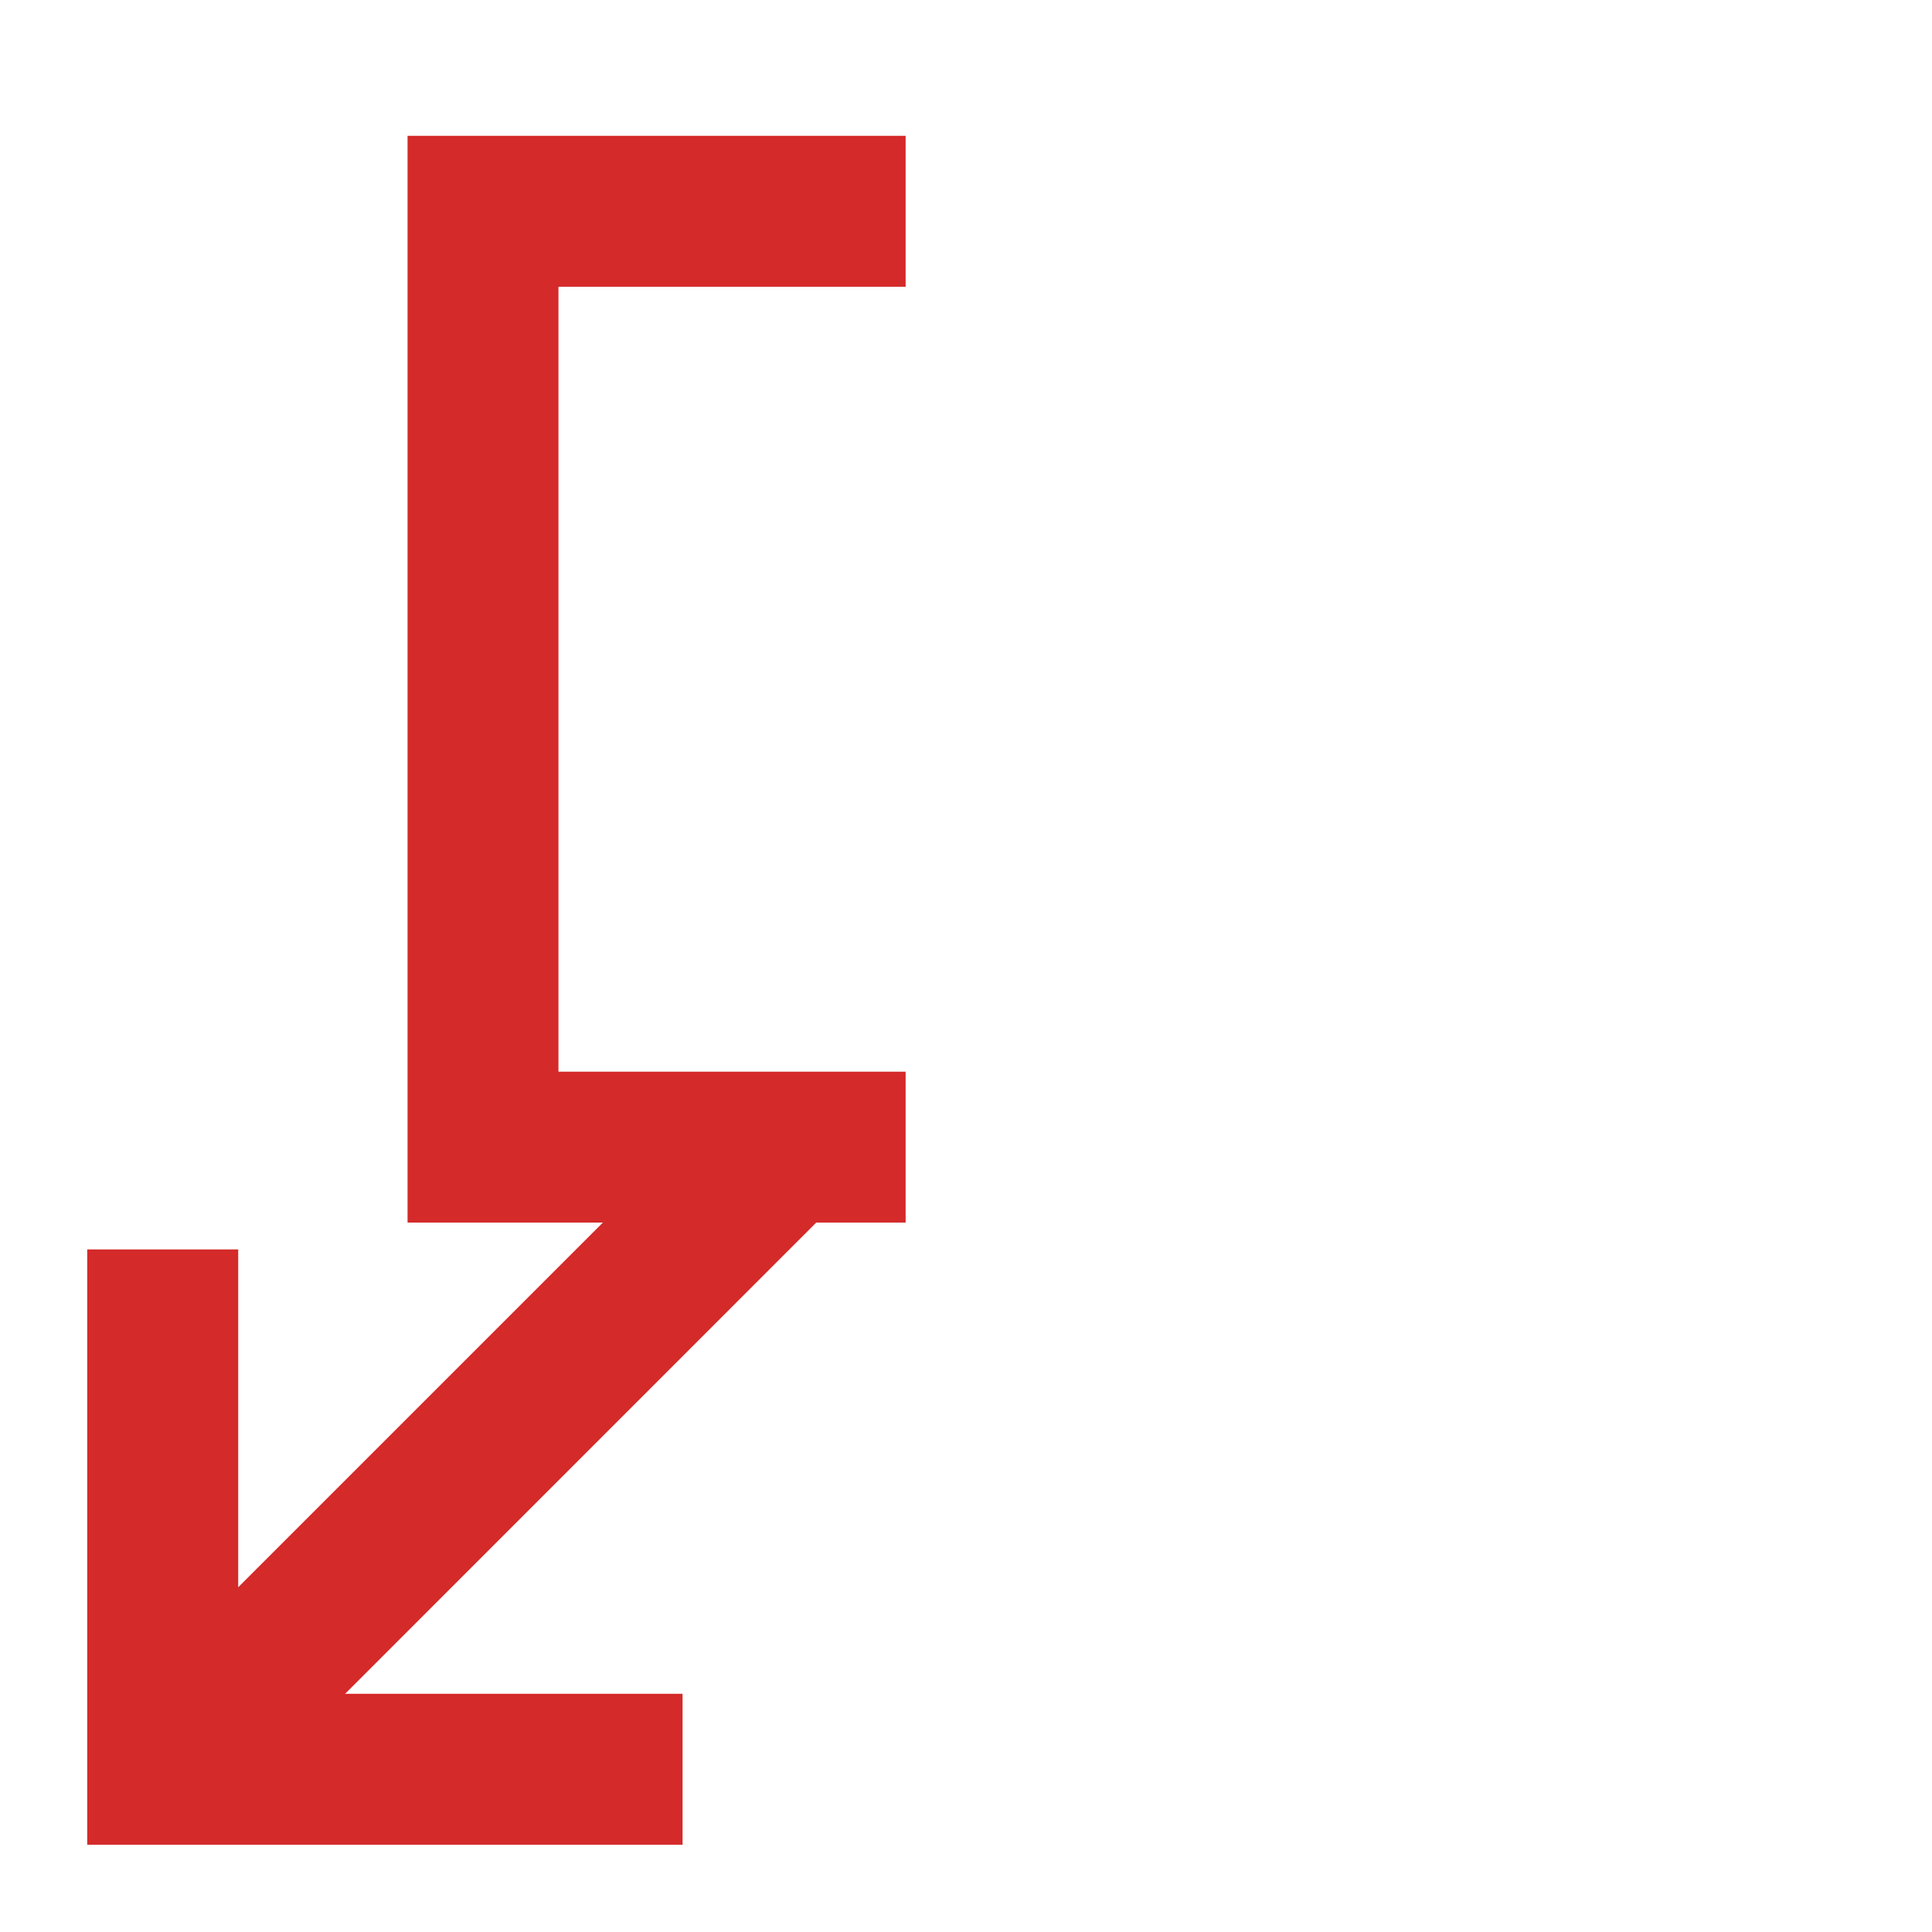
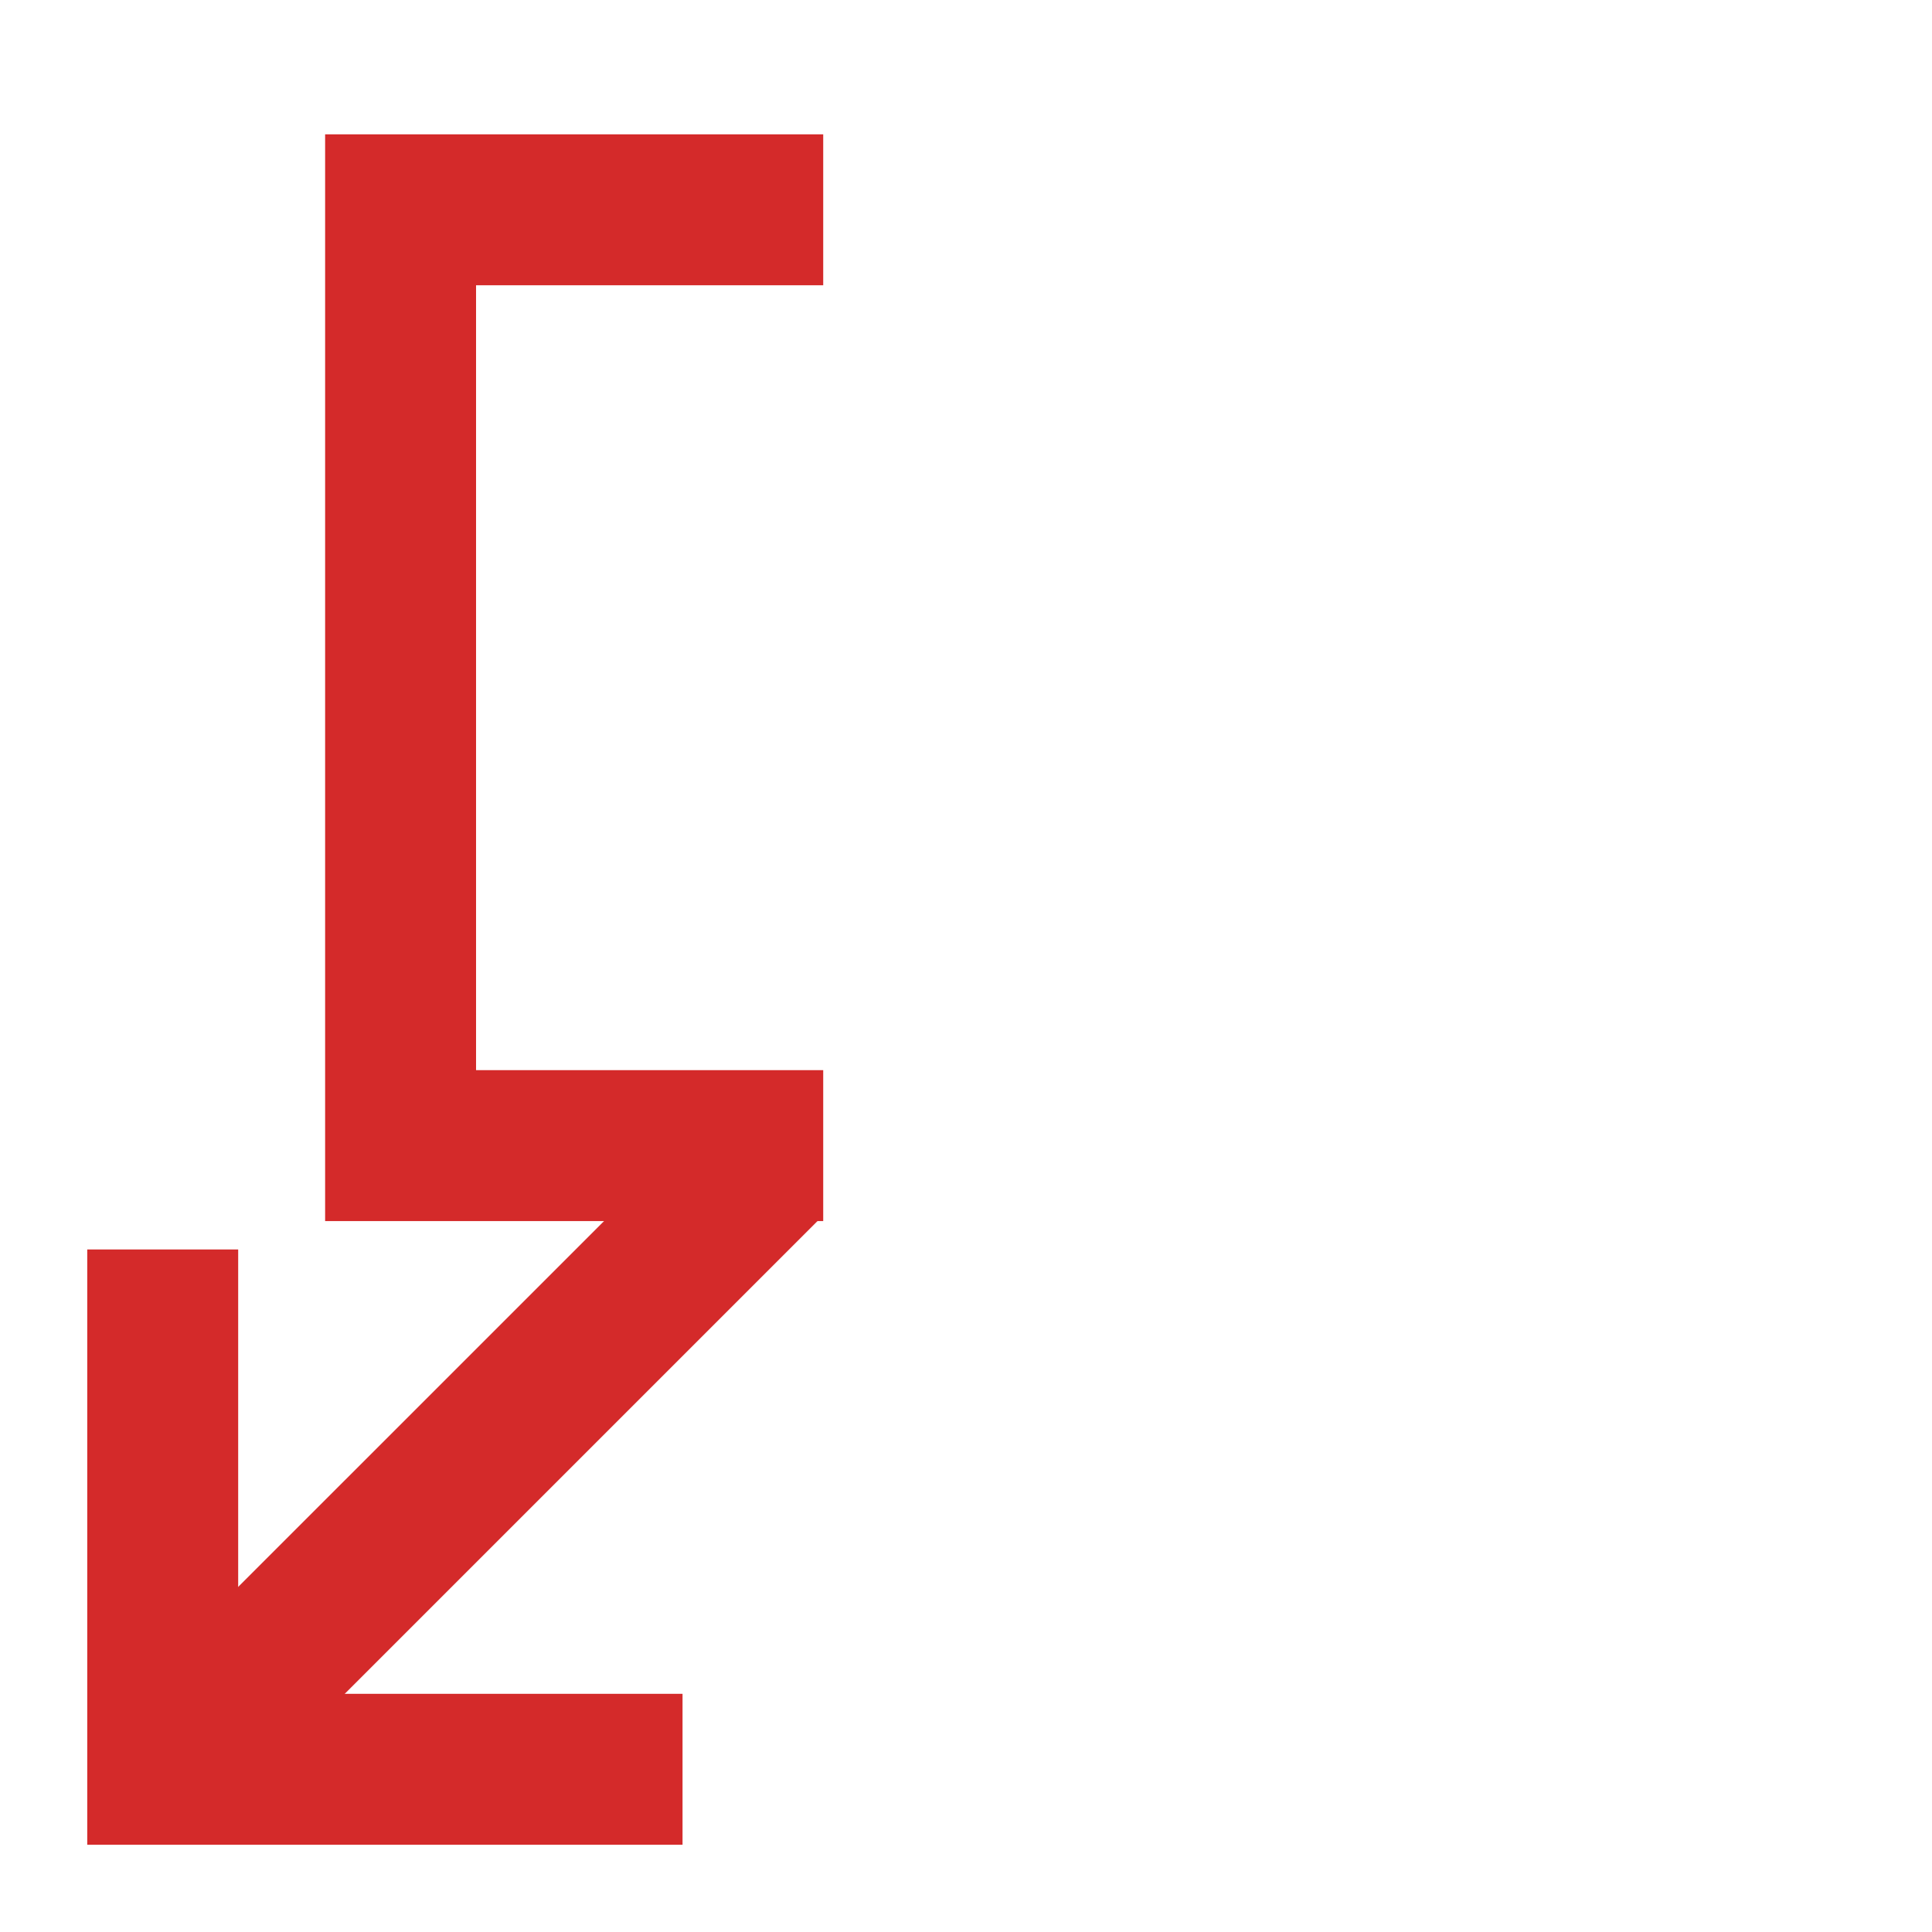
- <svg xmlns="http://www.w3.org/2000/svg" width="20" height="20" viewBox="0 0 20 20" fill="none">
-   <path d="M7.066 19.097H0.903V12.934H2.466V17.534H7.066V19.097Z" fill="#D42A2A" />
-   <path d="M7.418 11.479L1.432 17.465L2.537 18.57L8.523 12.583L7.418 11.479Z" fill="#D42A2A" />
-   <path d="M9.375 12.656H4.219V1.406H9.375V2.969H5.781V11.094H9.375V12.656Z" fill="#D42A2A" />
+ <svg xmlns="http://www.w3.org/2000/svg" width="32" height="32" viewBox="0 0 32 32" fill="none">
+   <path d="M11.305 30.555H1.445V20.695H3.945V28.055H11.305V30.555Z" fill="#D42A2A" />
+   <path d="M11.864 18.366L13.632 20.133L4.054 29.711L2.286 27.943L11.864 18.366Z" fill="#D42A2A" />
+   <path d="M13.635 20.225H5.385V2.225H13.635V4.725H7.885V17.725H13.635V20.225Z" fill="#D42A2A" />
</svg>
